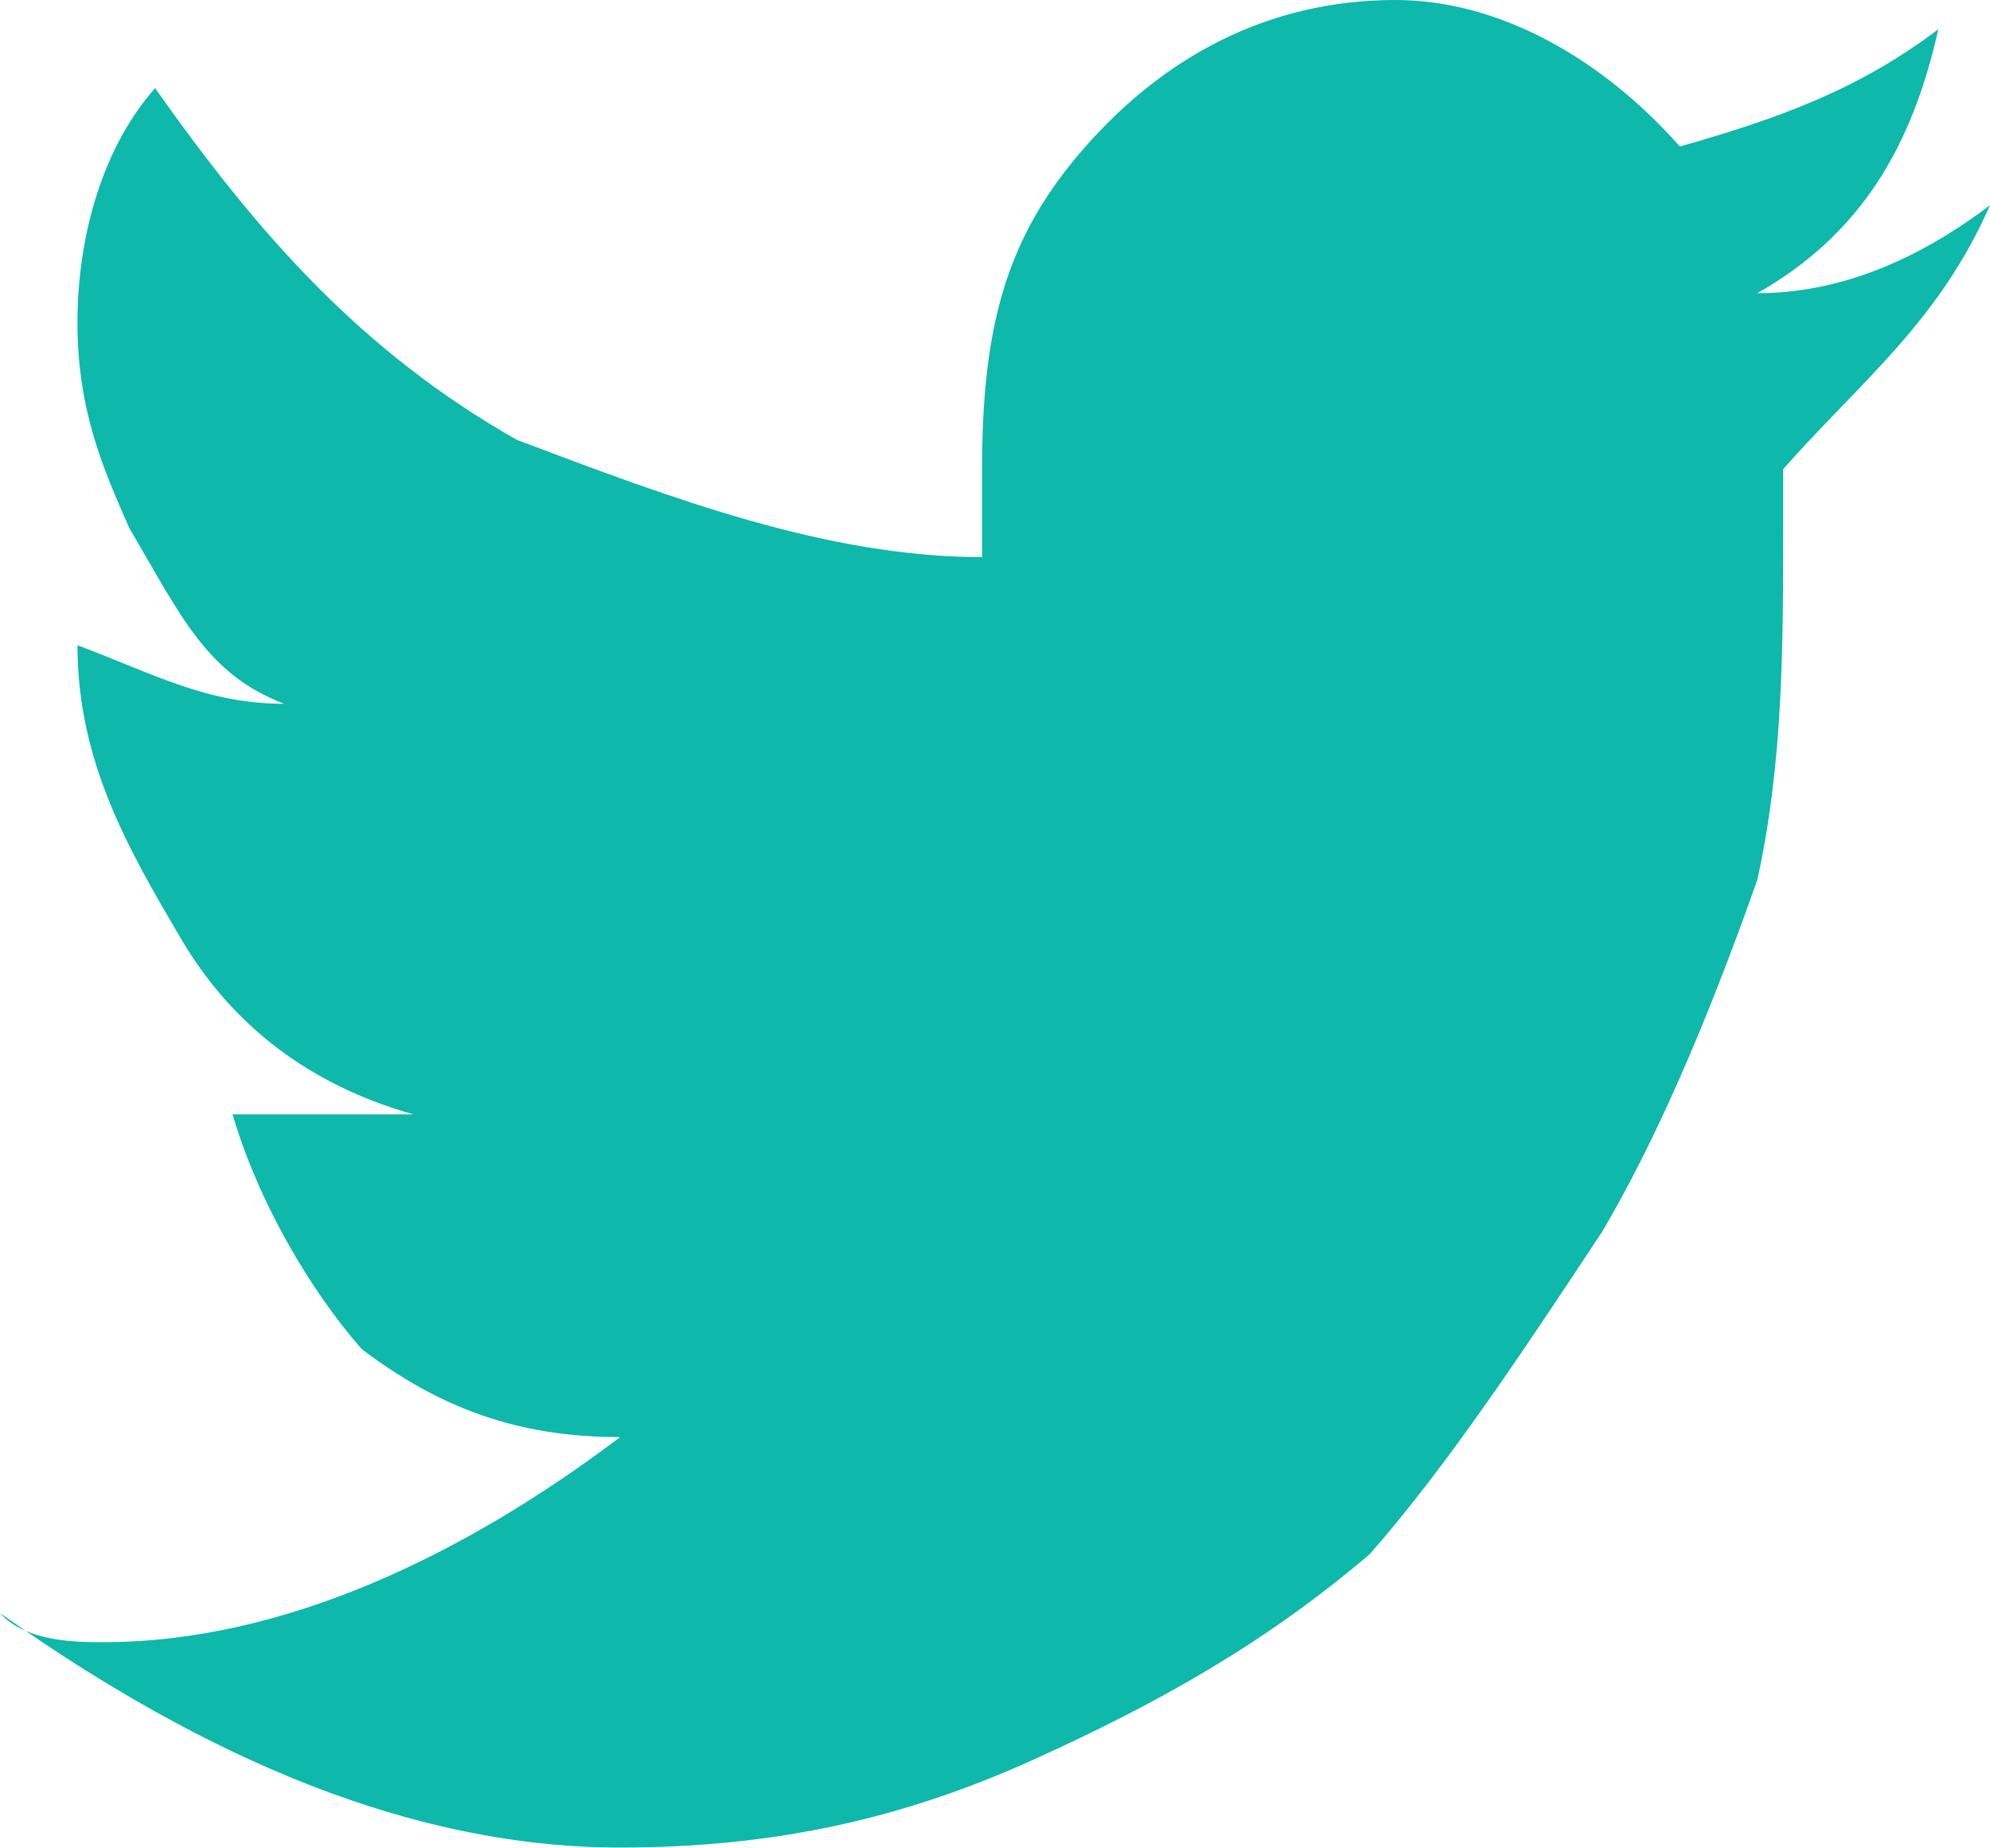
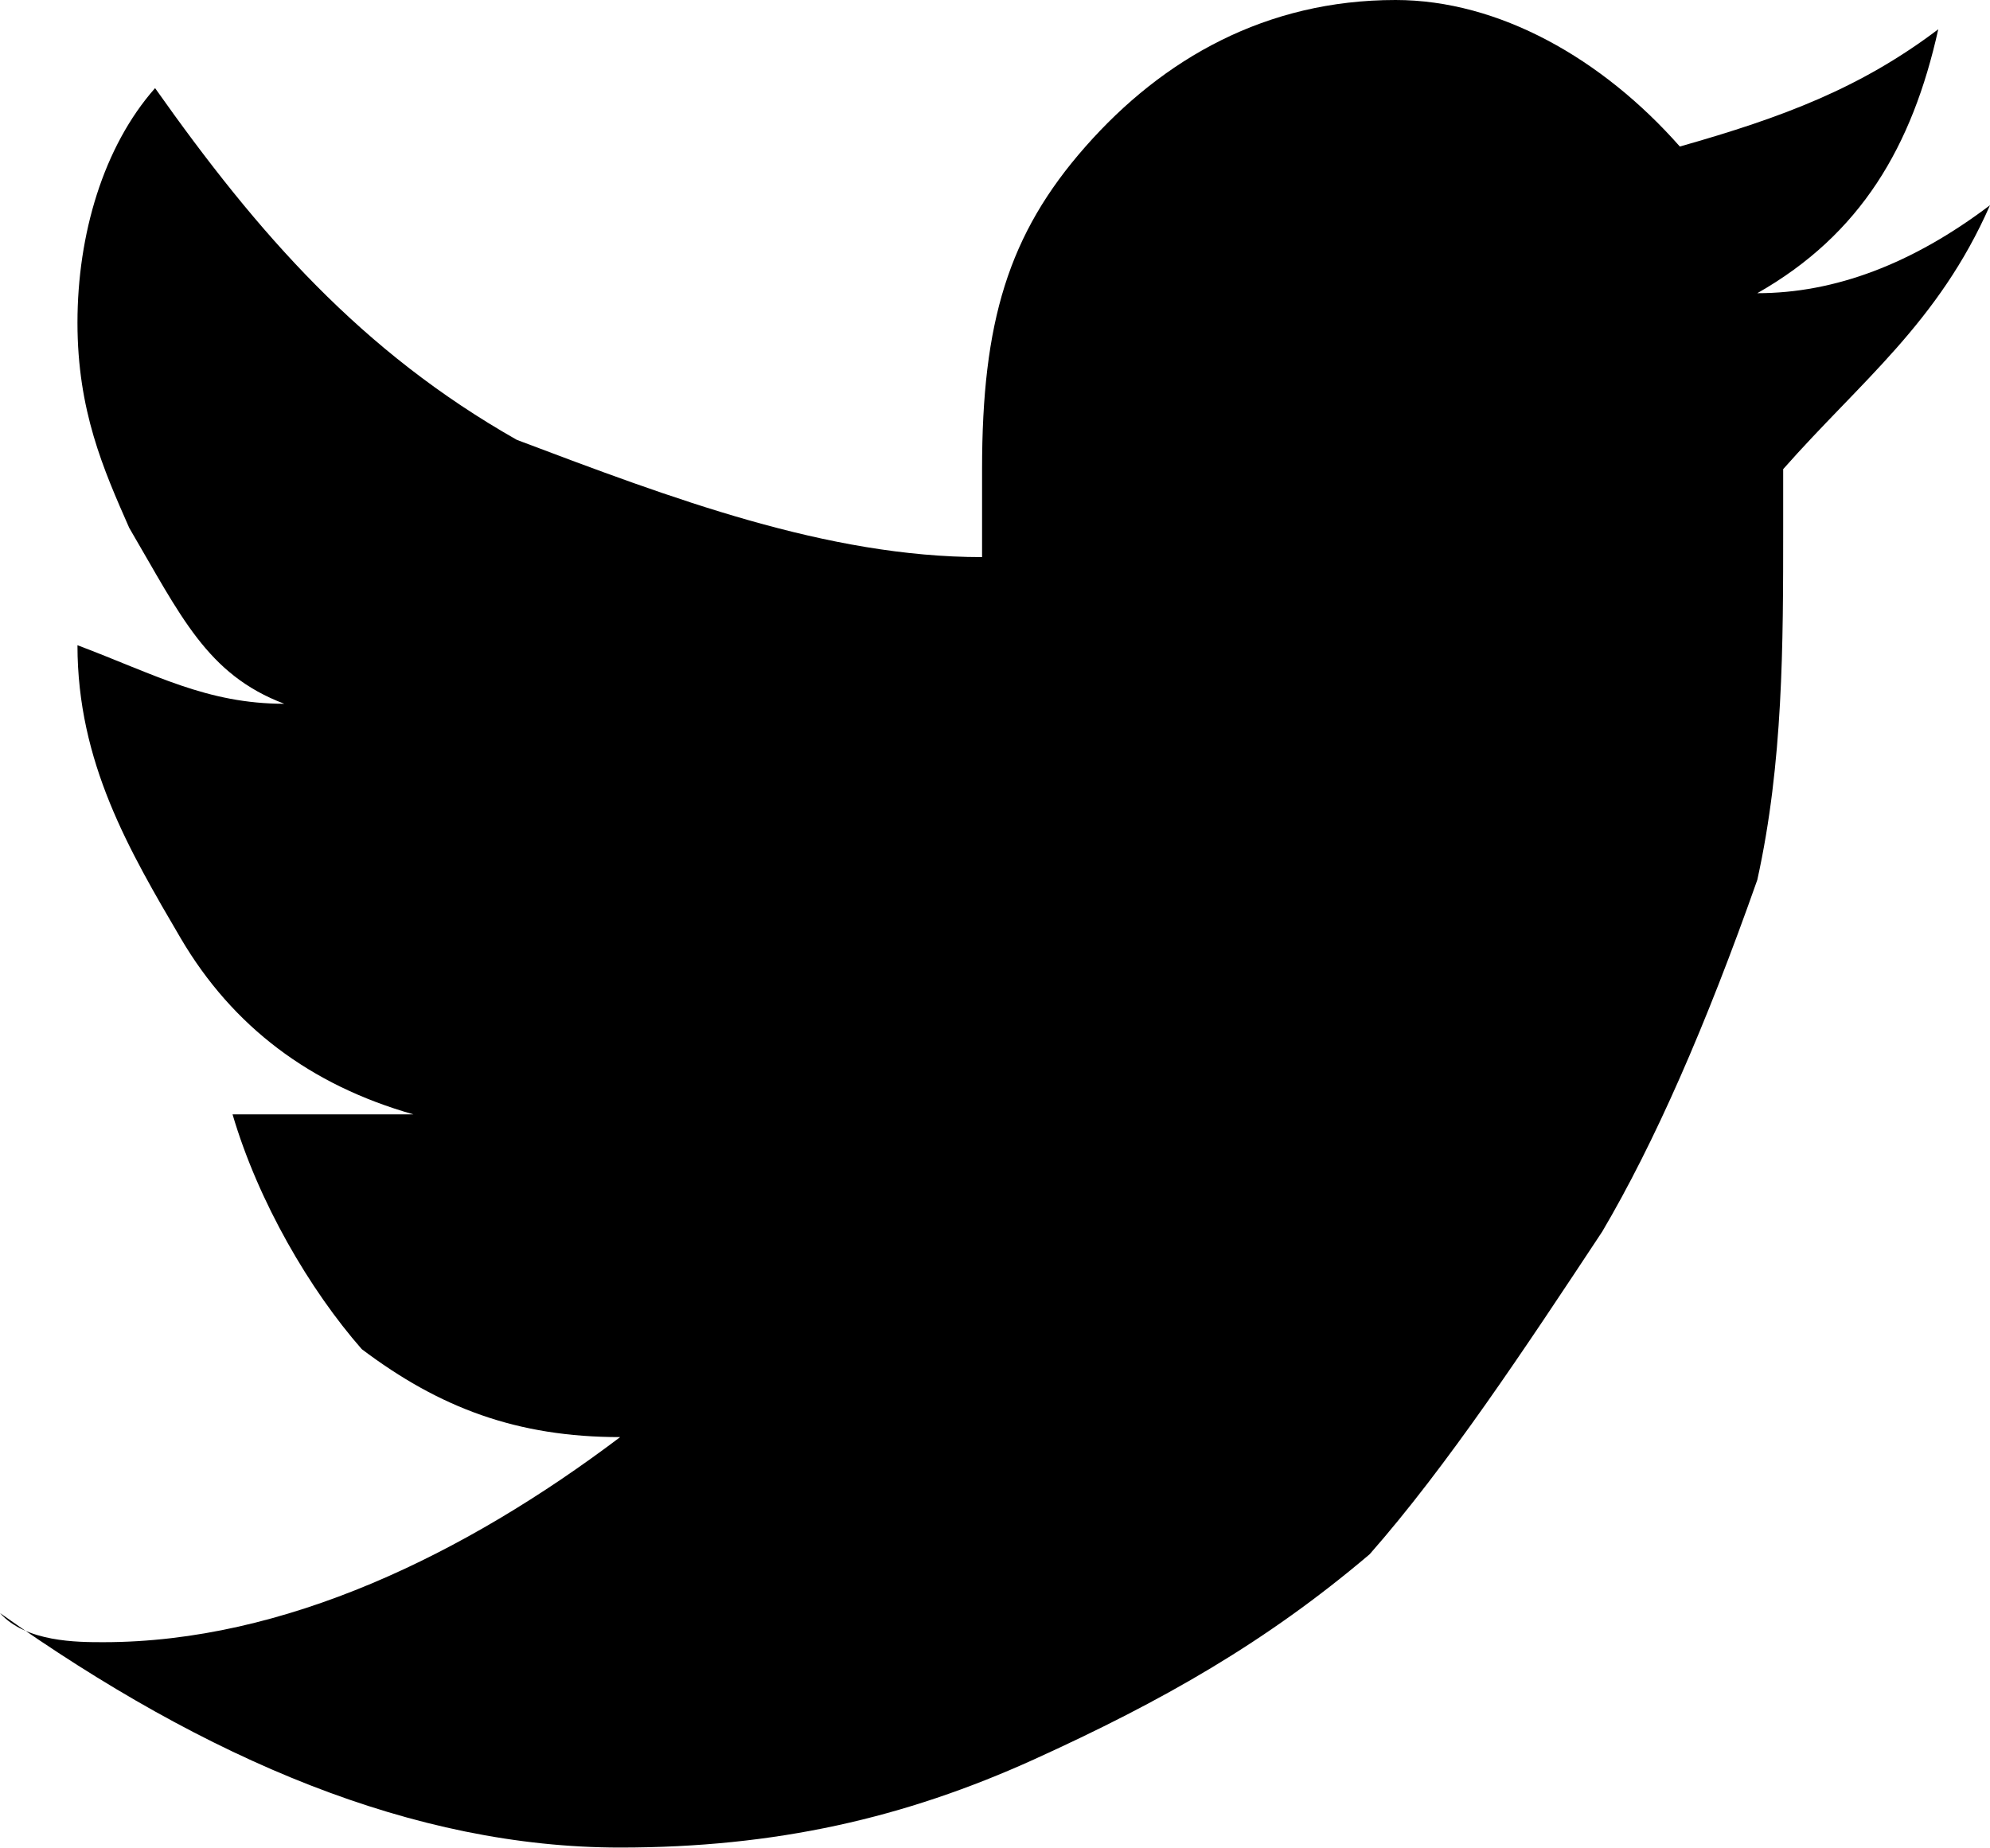
<svg xmlns="http://www.w3.org/2000/svg" enable-background="new 0 0 14 13" height="13" viewBox="0 0 14 13" width="14">
-   <path d="m14 1.444c-.363.826-.909 1.238-1.455 1.857v.413c0 .826 0 1.651-.182 2.477-.363 1.031-.726 1.856-1.091 2.475-.546.826-1.091 1.65-1.636 2.27-.729.619-1.455 1.032-2.364 1.445-.909.412-1.817.619-2.909.619-1.454 0-2.908-.619-4.363-1.65.182.205.545.205.727.205 1.273 0 2.545-.619 3.636-1.443-.727 0-1.272-.207-1.818-.619-.363-.414-.727-1.033-.909-1.652h.545s.545 0 .727 0c-.726-.206-1.272-.619-1.636-1.238-.363-.619-.727-1.238-.727-2.063.546.206.91.412 1.455.412-.545-.206-.728-.619-1.091-1.238-.182-.413-.364-.825-.364-1.444s.182-1.238.546-1.65c.727 1.03 1.454 1.856 2.545 2.475 1.091.412 2.182.825 3.273.825 0-.207 0-.413 0-.619 0-1.032.182-1.651.728-2.27.545-.619 1.271-1.031 2.181-1.031.727 0 1.454.412 2 1.031.727-.206 1.272-.412 1.818-.825-.183.825-.546 1.444-1.273 1.857.545 0 1.091-.206 1.637-.619z" fill="#0eb8aa" />
+   <path d="m14 1.444c-.363.826-.909 1.238-1.455 1.857v.413c0 .826 0 1.651-.182 2.477-.363 1.031-.726 1.856-1.091 2.475-.546.826-1.091 1.65-1.636 2.27-.729.619-1.455 1.032-2.364 1.445-.909.412-1.817.619-2.909.619-1.454 0-2.908-.619-4.363-1.65.182.205.545.205.727.205 1.273 0 2.545-.619 3.636-1.443-.727 0-1.272-.207-1.818-.619-.363-.414-.727-1.033-.909-1.652h.545s.545 0 .727 0c-.726-.206-1.272-.619-1.636-1.238-.363-.619-.727-1.238-.727-2.063.546.206.91.412 1.455.412-.545-.206-.728-.619-1.091-1.238-.182-.413-.364-.825-.364-1.444s.182-1.238.546-1.65c.727 1.03 1.454 1.856 2.545 2.475 1.091.412 2.182.825 3.273.825 0-.207 0-.413 0-.619 0-1.032.182-1.651.728-2.27.545-.619 1.271-1.031 2.181-1.031.727 0 1.454.412 2 1.031.727-.206 1.272-.412 1.818-.825-.183.825-.546 1.444-1.273 1.857.545 0 1.091-.206 1.637-.619z" fill="currentColor" />
</svg>
